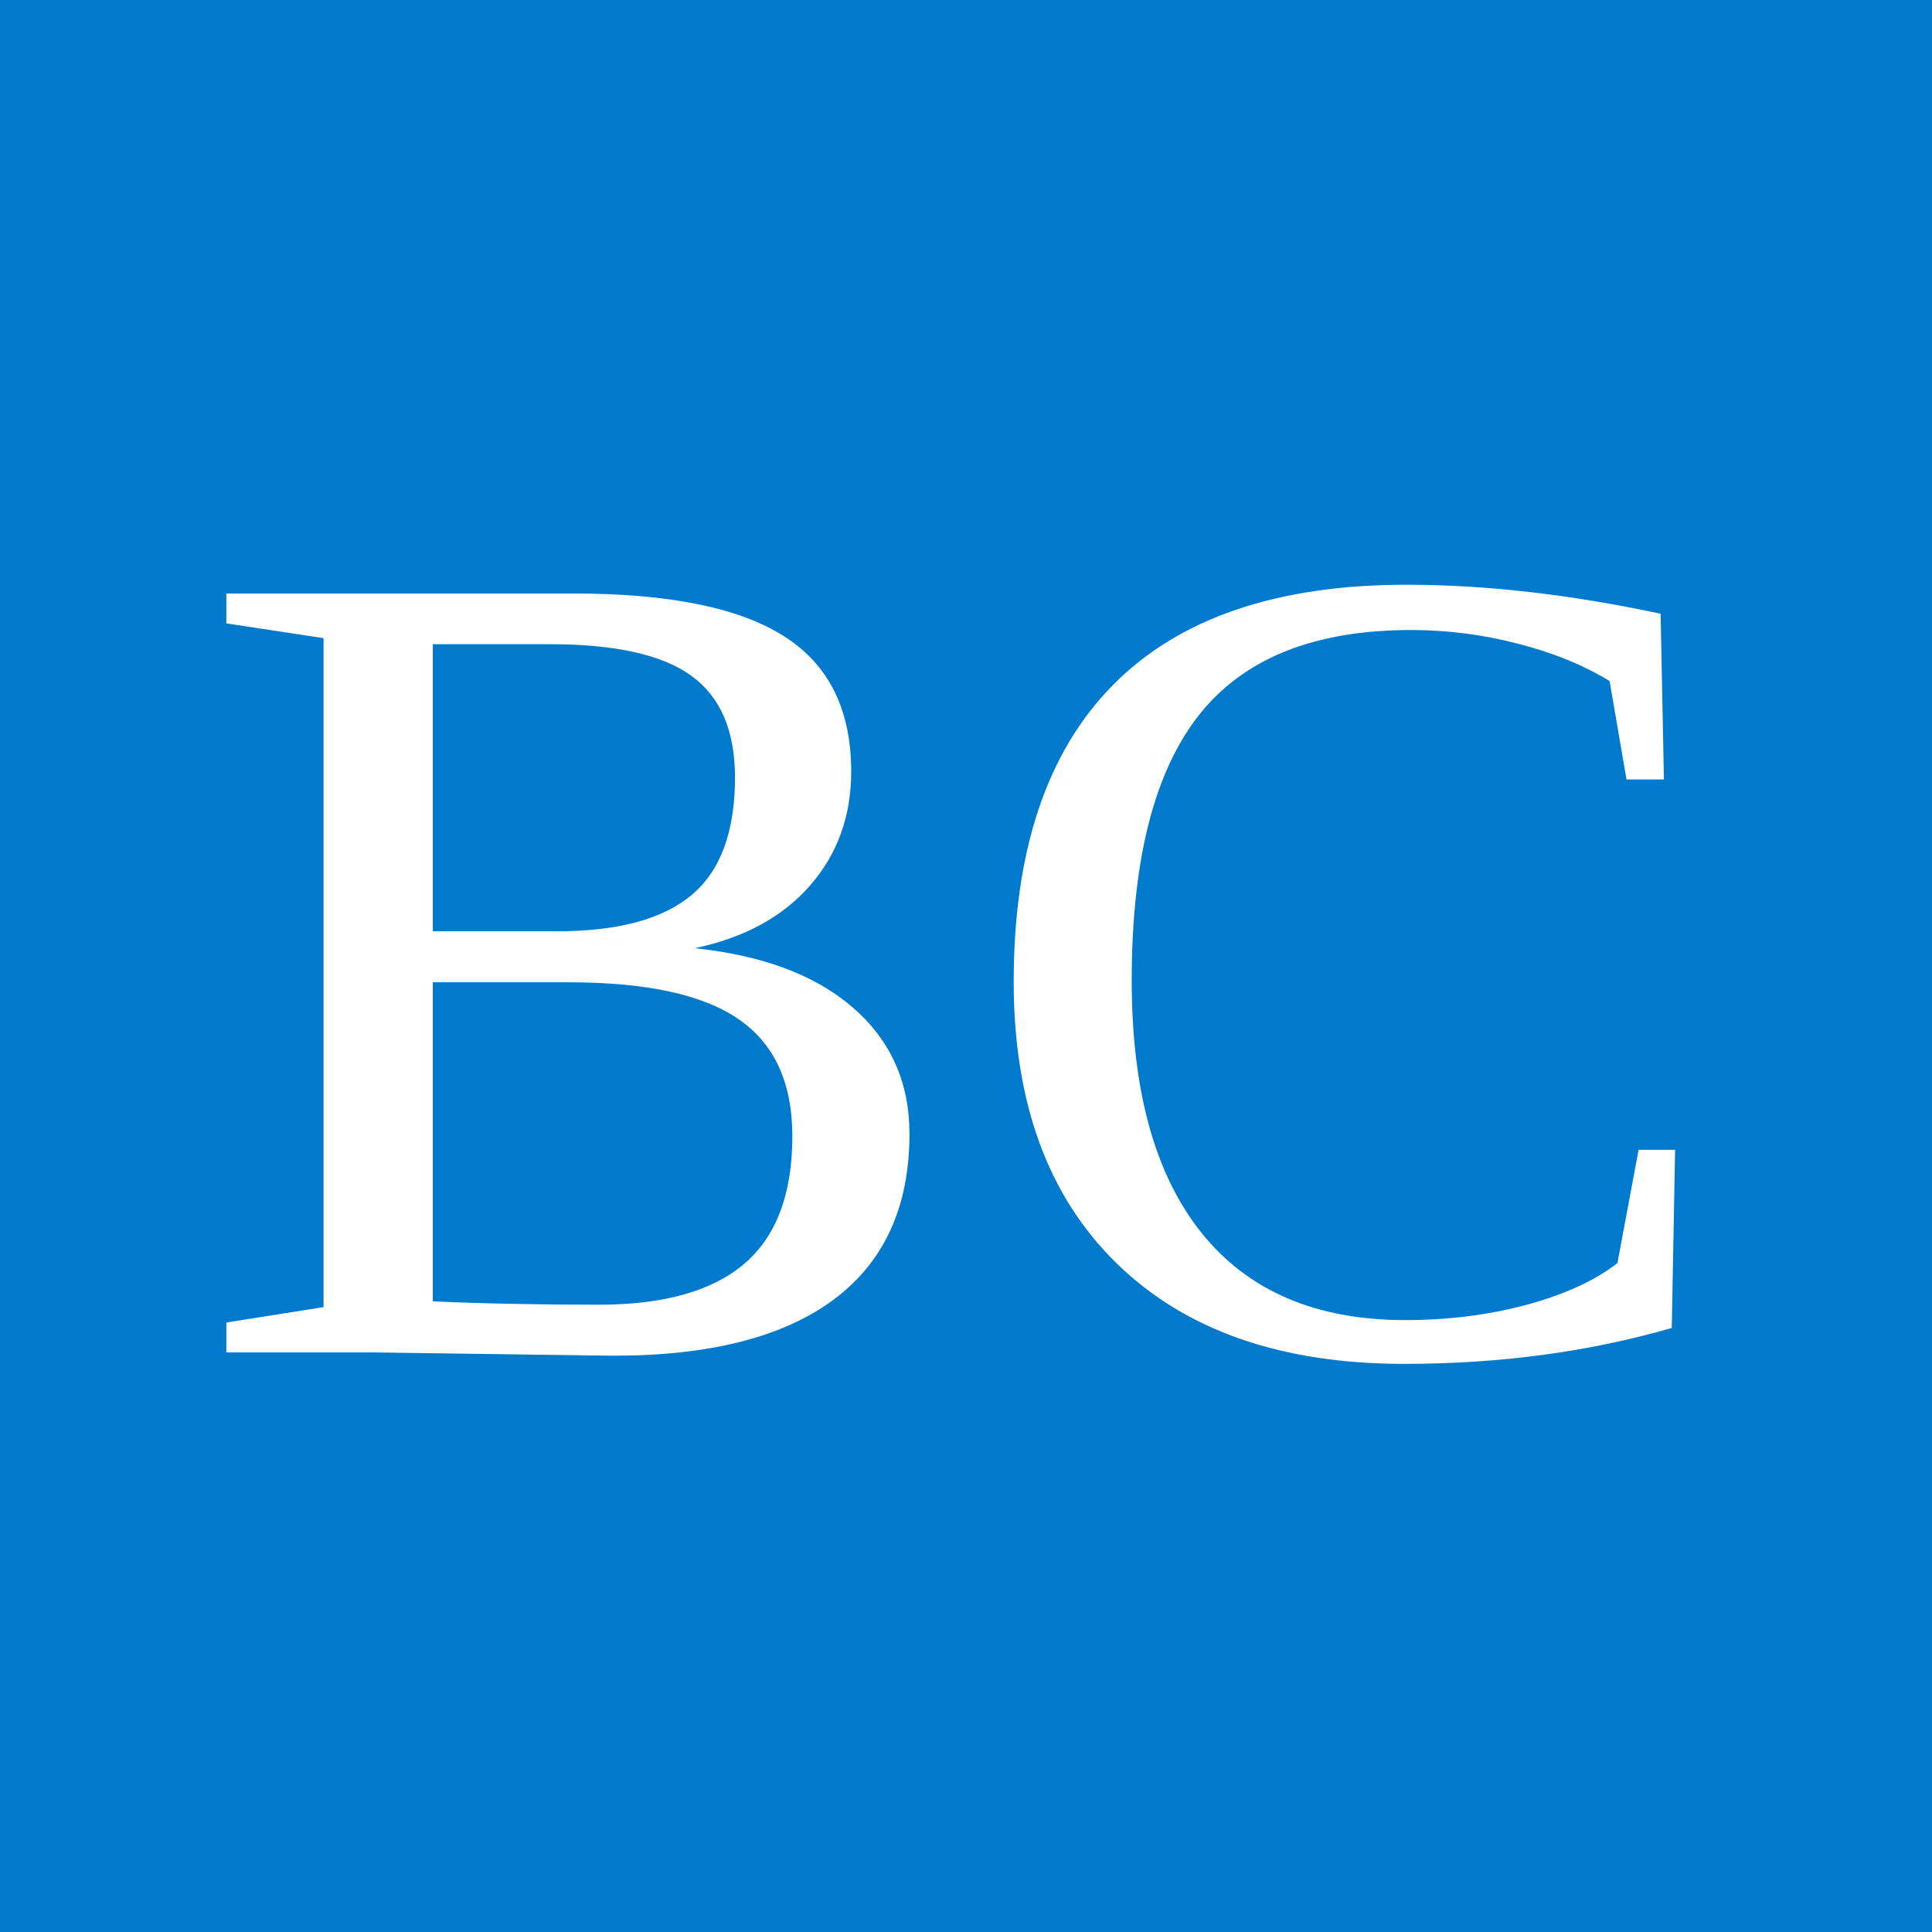
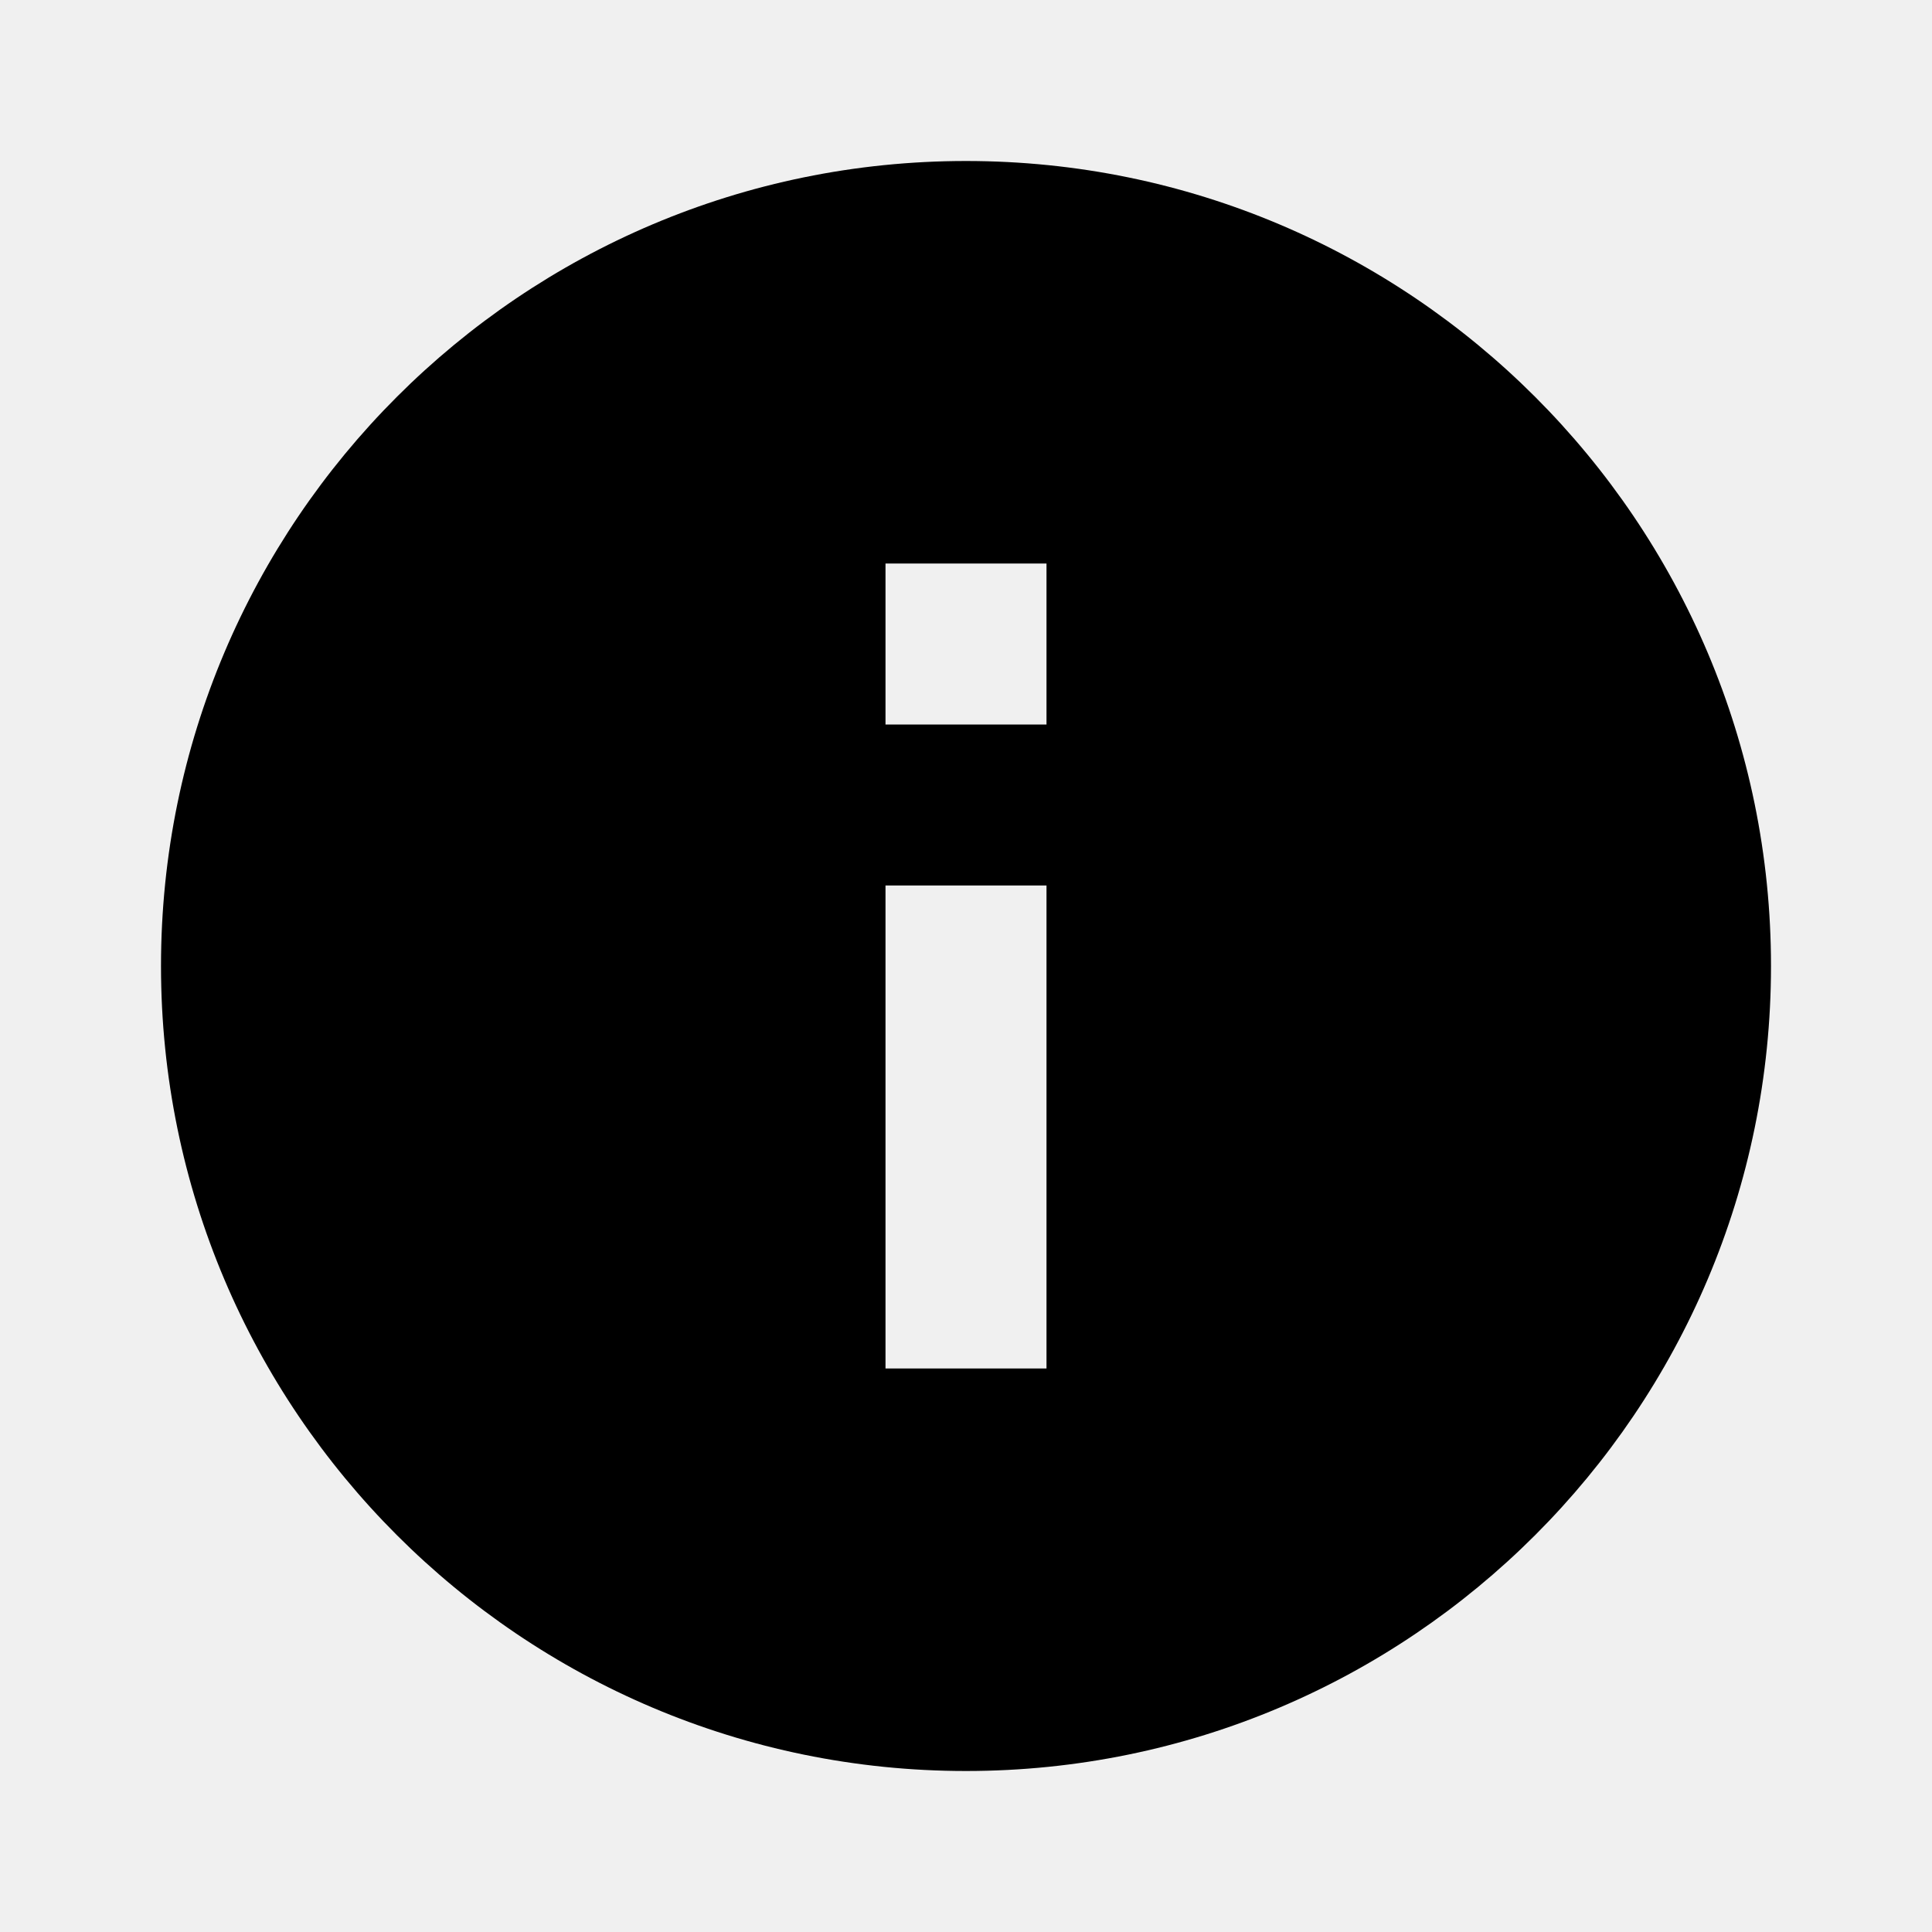
- <svg xmlns="http://www.w3.org/2000/svg" viewBox="0 0 100 100">
-   <rect width="100" height="100" fill="#007acc" />
-   <text x="50" y="70" font-size="60" text-anchor="middle" fill="white">BC</text>
+ <svg xmlns="http://www.w3.org/2000/svg" height="24" viewBox="0 0 24 24" width="24" fill="currentColor">
+   <path d="M0 0h24v24H0z" fill="none" />
+   <path d="M12 2C6.48 2 2 6.48 2 12s4.48 10 10 10 10-4.48 10-10S17.52 2 12 2zm1 15h-2v-6h2v6zm0-8h-2V7h2v2z" />
</svg>
